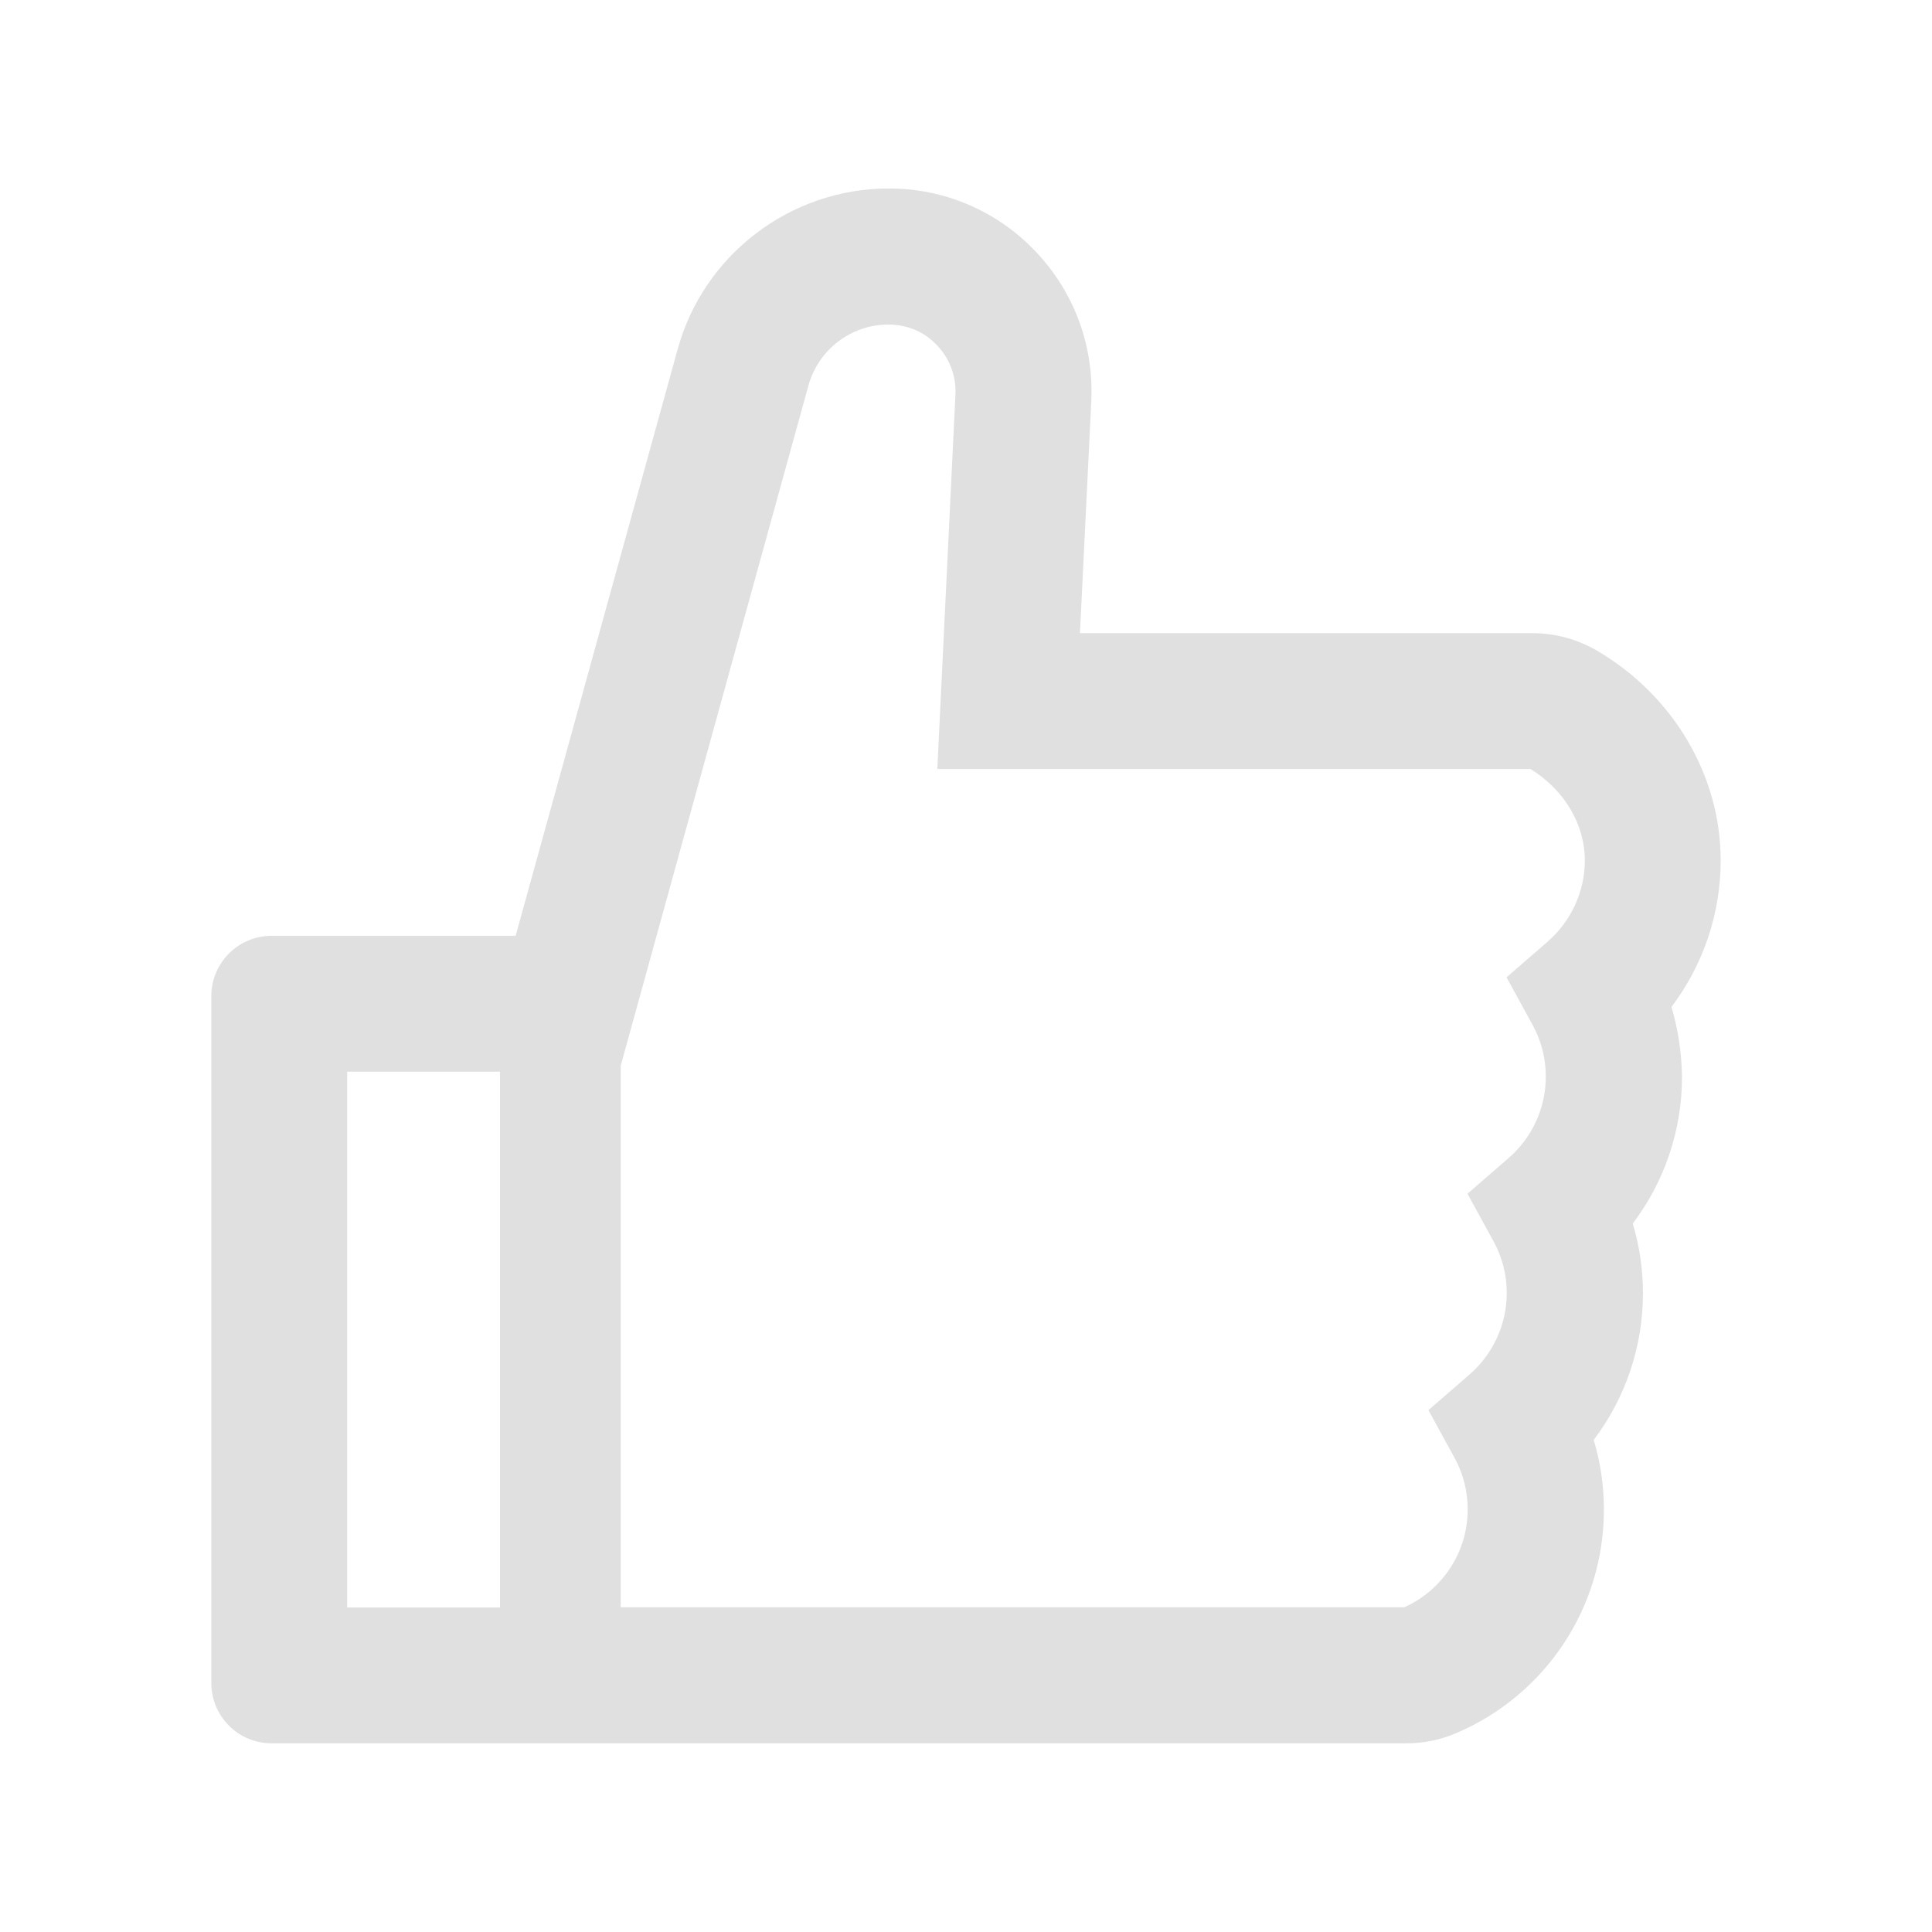
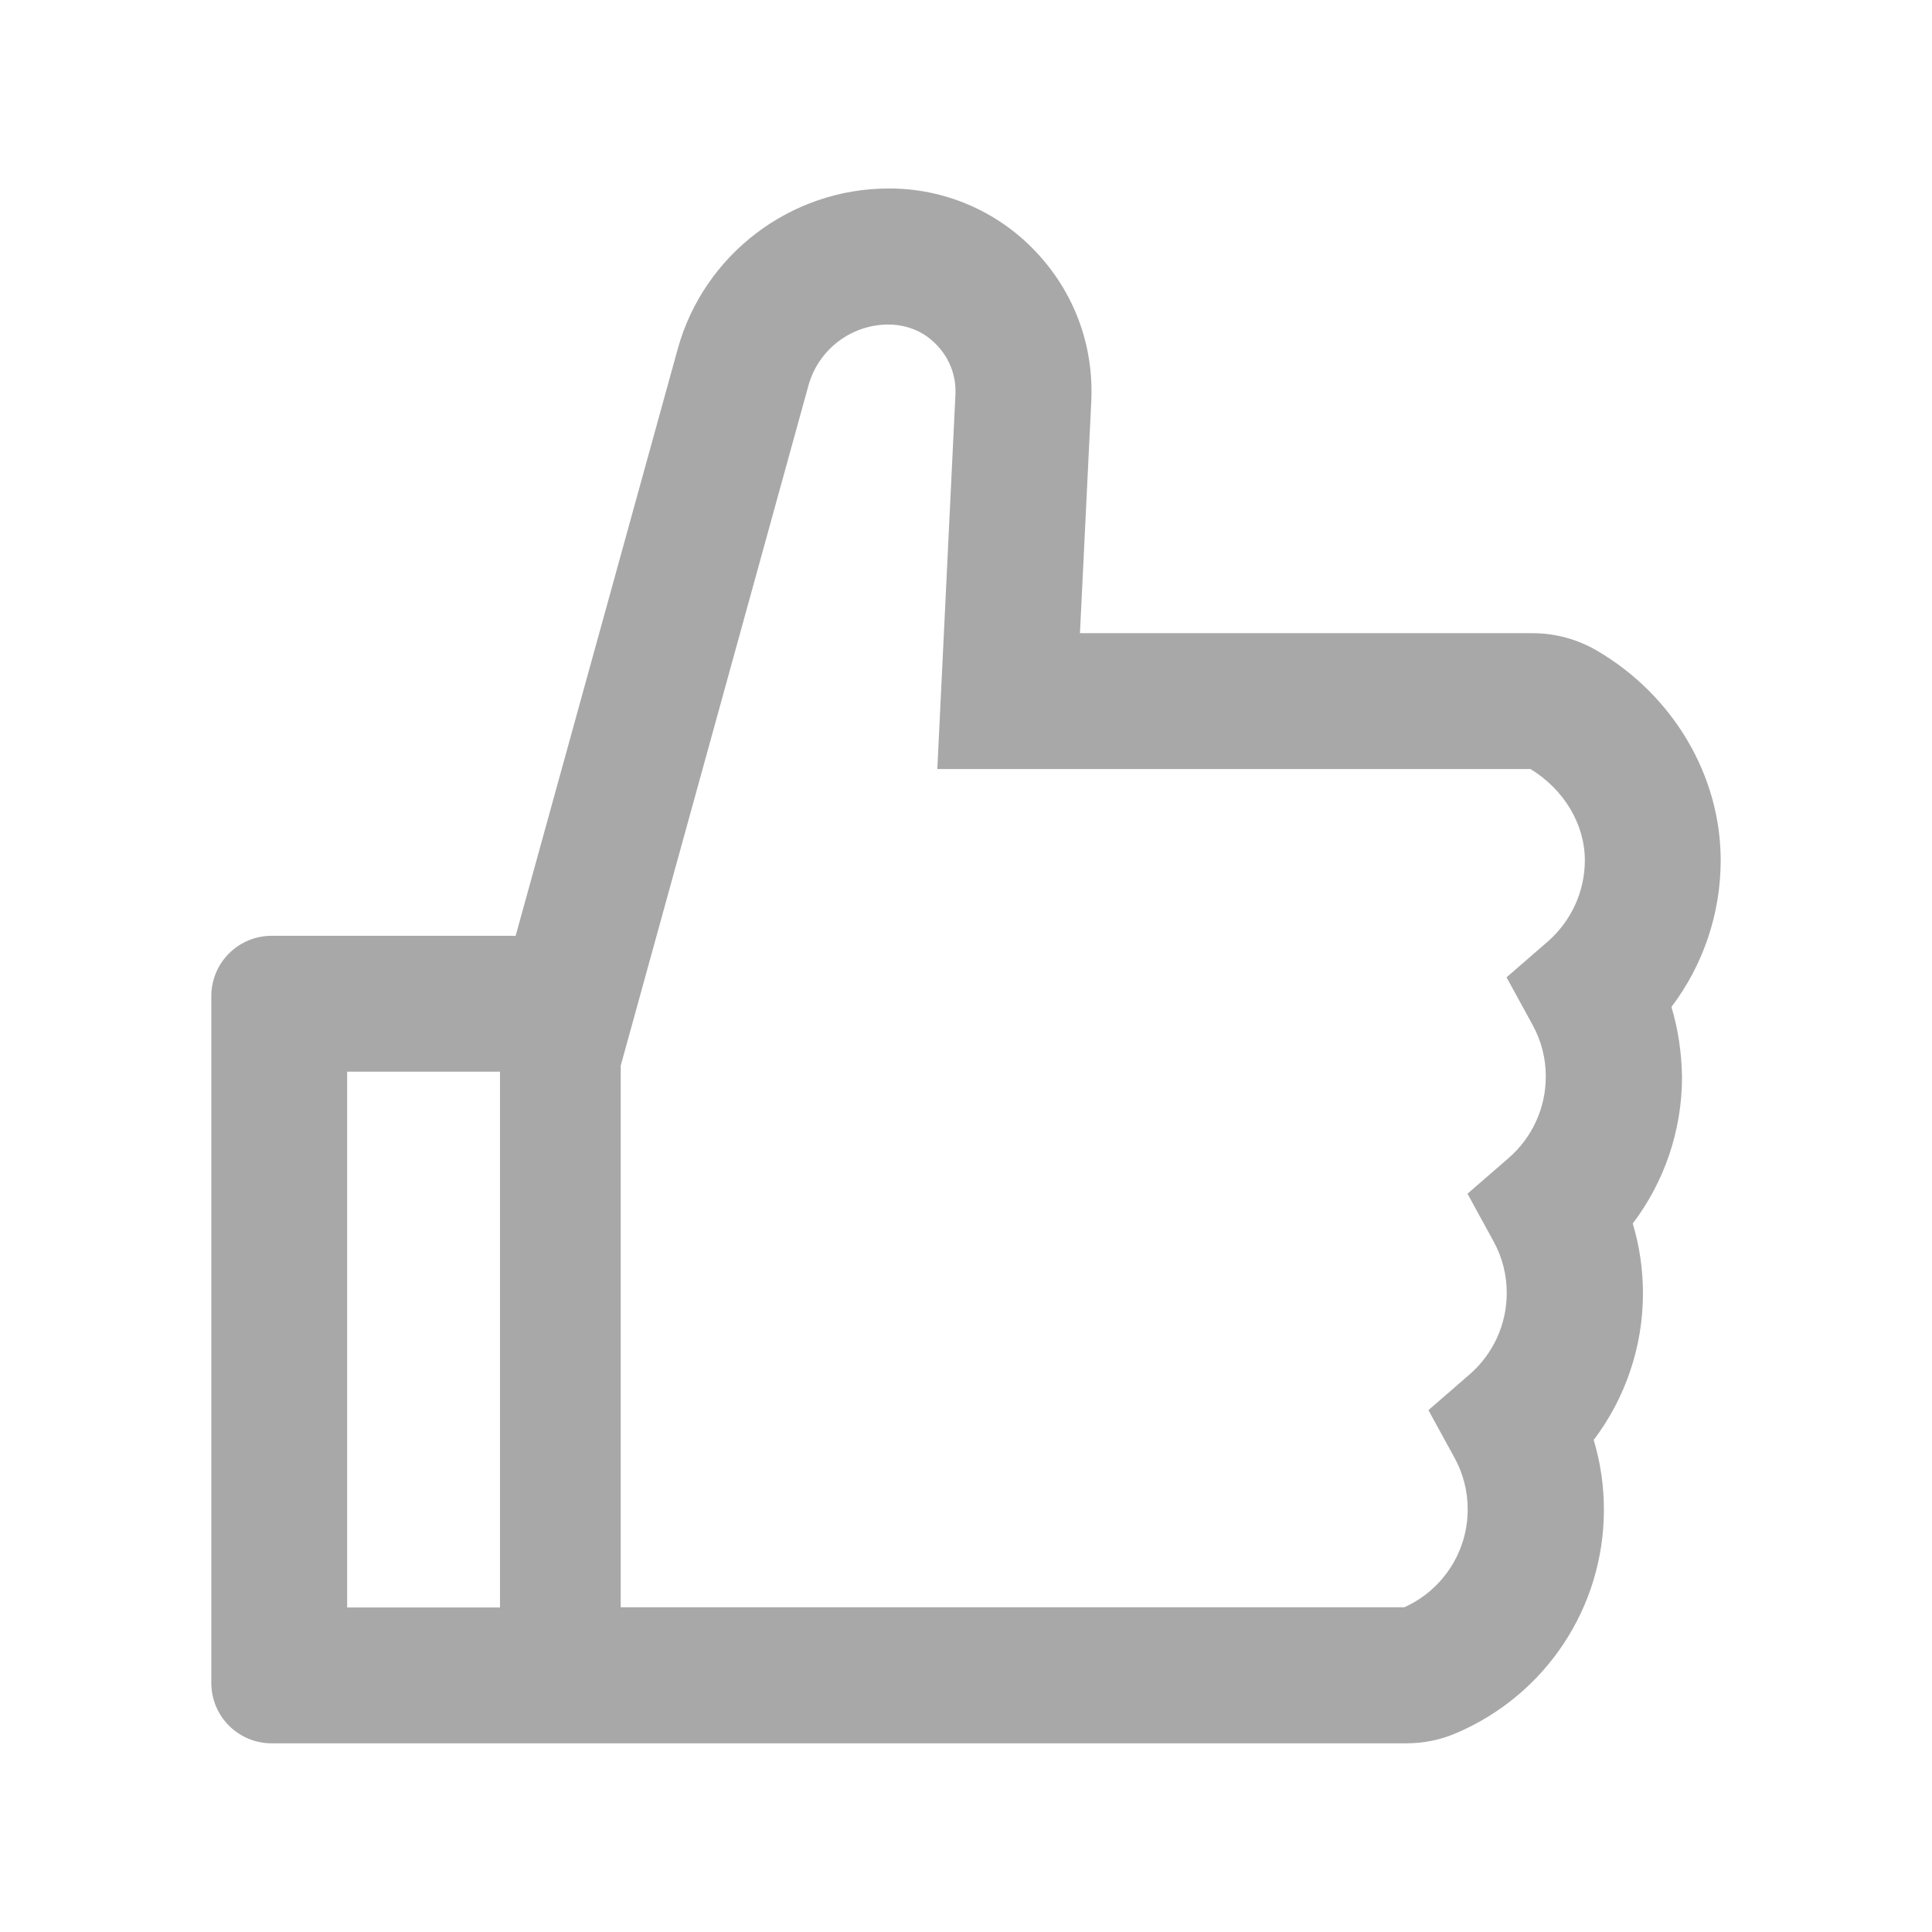
<svg xmlns="http://www.w3.org/2000/svg" width="40" height="40" viewBox="0 0 1024 1024">
-   <path fill="#e0e0e0" d="M885.9 533.7c16.8-22.2 26.1-49.4 26.1-77.7c0-44.9-25.1-87.4-65.5-111.1a67.67 67.67 0 0 0-34.3-9.3H572.4l6-122.9c1.4-29.7-9.1-57.9-29.5-79.4A106.62 106.62 0 0 0 471 99.9c-52 0-98 35-111.8 85.1l-85.9 311H144c-17.7 0-32 14.3-32 32v364c0 17.7 14.3 32 32 32h601.3c9.2 0 18.2-1.8 26.5-5.4c47.6-20.3 78.3-66.8 78.3-118.4c0-12.6-1.8-25-5.4-37c16.8-22.2 26.1-49.4 26.1-77.7c0-12.6-1.8-25-5.4-37c16.8-22.2 26.1-49.4 26.1-77.7c-.2-12.6-2-25.1-5.6-37.1M184 852V568h81v284zm636.4-353l-21.9 19l13.9 25.4a56.2 56.2 0 0 1 6.9 27.3c0 16.5-7.2 32.2-19.6 43l-21.9 19l13.9 25.4a56.2 56.2 0 0 1 6.9 27.3c0 16.5-7.2 32.2-19.6 43l-21.9 19l13.9 25.4a56.2 56.2 0 0 1 6.9 27.3c0 22.4-13.2 42.6-33.6 51.8H329V564.8l99.5-360.5a44.1 44.1 0 0 1 42.2-32.3c7.6 0 15.1 2.2 21.1 6.7c9.9 7.4 15.2 18.6 14.6 30.5l-9.6 198.4h314.4C829 418.5 840 436.9 840 456c0 16.5-7.2 32.1-19.6 43" />
+   <path fill="#a8a8a8" d="M885.9 533.7c16.8-22.2 26.1-49.4 26.1-77.7c0-44.9-25.1-87.4-65.5-111.1a67.67 67.67 0 0 0-34.3-9.3H572.4l6-122.9c1.4-29.7-9.1-57.9-29.5-79.4A106.62 106.62 0 0 0 471 99.9c-52 0-98 35-111.8 85.1l-85.9 311H144c-17.7 0-32 14.3-32 32v364c0 17.7 14.3 32 32 32h601.3c9.2 0 18.2-1.8 26.5-5.4c47.6-20.3 78.3-66.8 78.3-118.4c0-12.6-1.8-25-5.4-37c16.8-22.2 26.1-49.4 26.1-77.7c0-12.6-1.8-25-5.4-37c16.8-22.2 26.1-49.4 26.1-77.7c-.2-12.6-2-25.1-5.6-37.1M184 852V568h81v284zm636.4-353l-21.9 19l13.9 25.4a56.2 56.2 0 0 1 6.9 27.3c0 16.5-7.2 32.2-19.6 43l-21.9 19l13.9 25.4a56.2 56.2 0 0 1 6.9 27.3c0 16.5-7.2 32.2-19.6 43l-21.9 19l13.9 25.4a56.2 56.2 0 0 1 6.9 27.3c0 22.4-13.2 42.6-33.6 51.8H329V564.8l99.5-360.5a44.1 44.1 0 0 1 42.2-32.3c7.6 0 15.1 2.2 21.1 6.7c9.9 7.4 15.2 18.6 14.6 30.5l-9.6 198.4h314.4C829 418.5 840 436.9 840 456c0 16.5-7.2 32.1-19.6 43" />
</svg>
